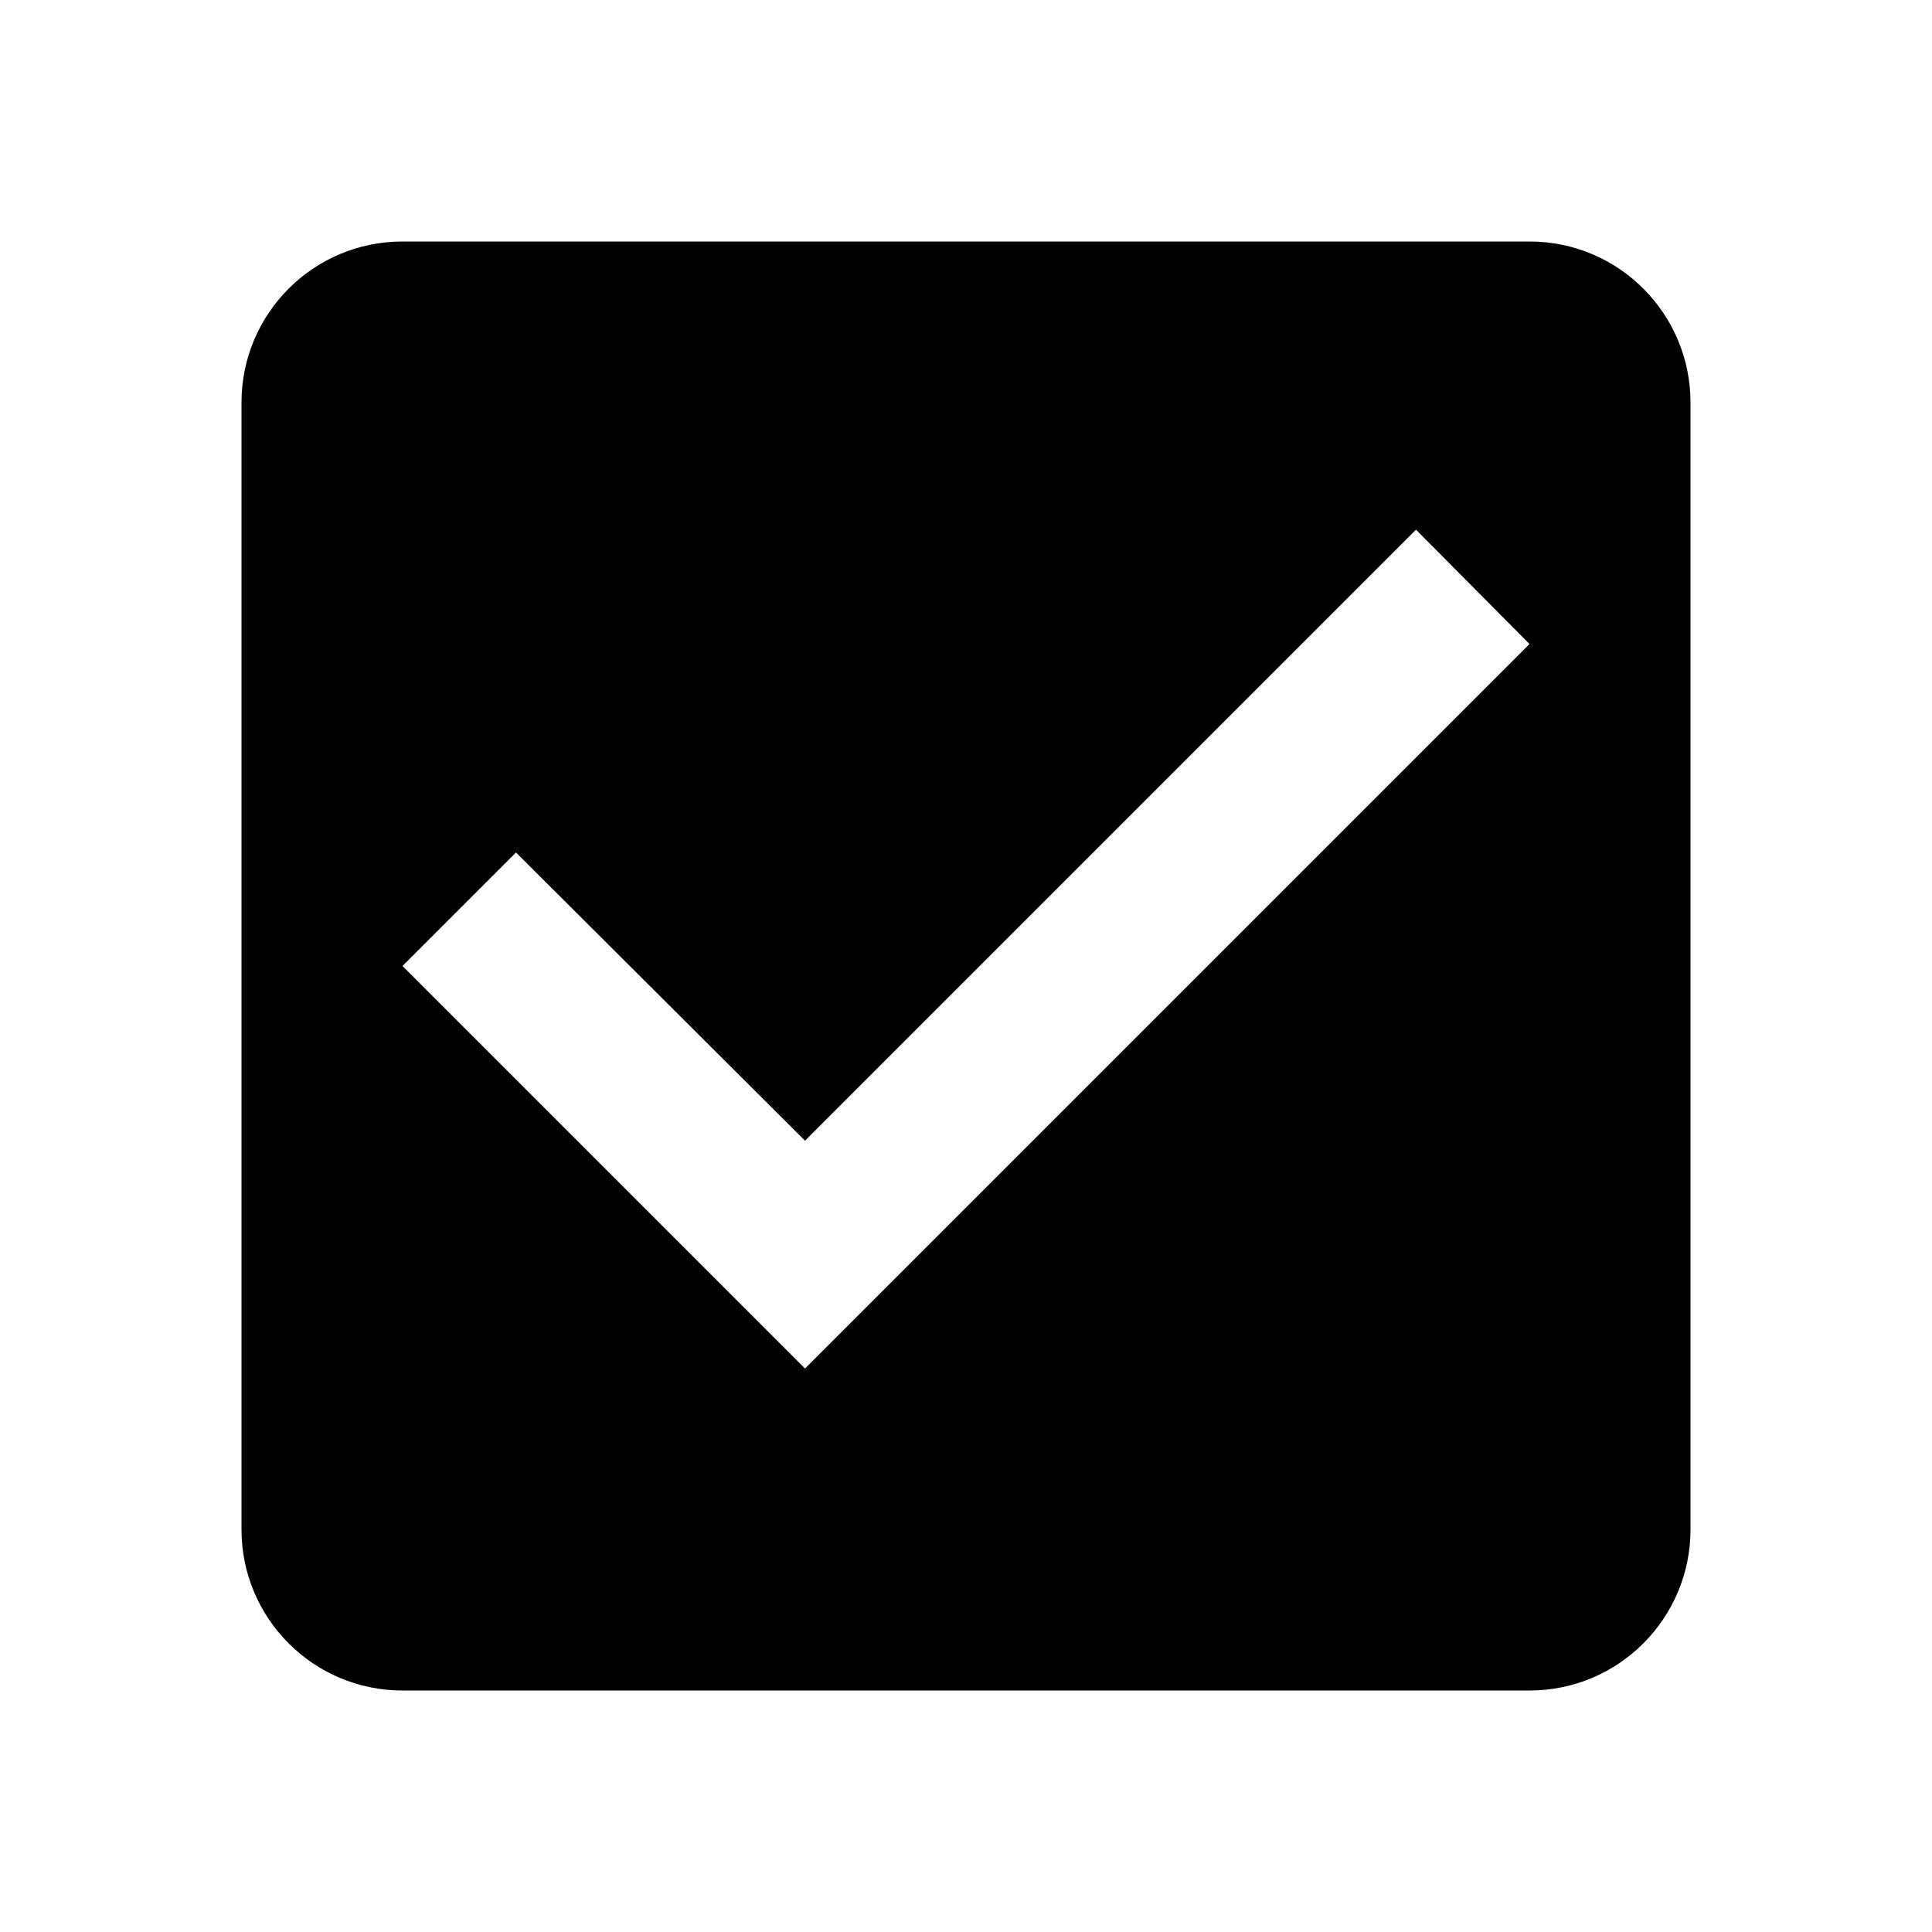
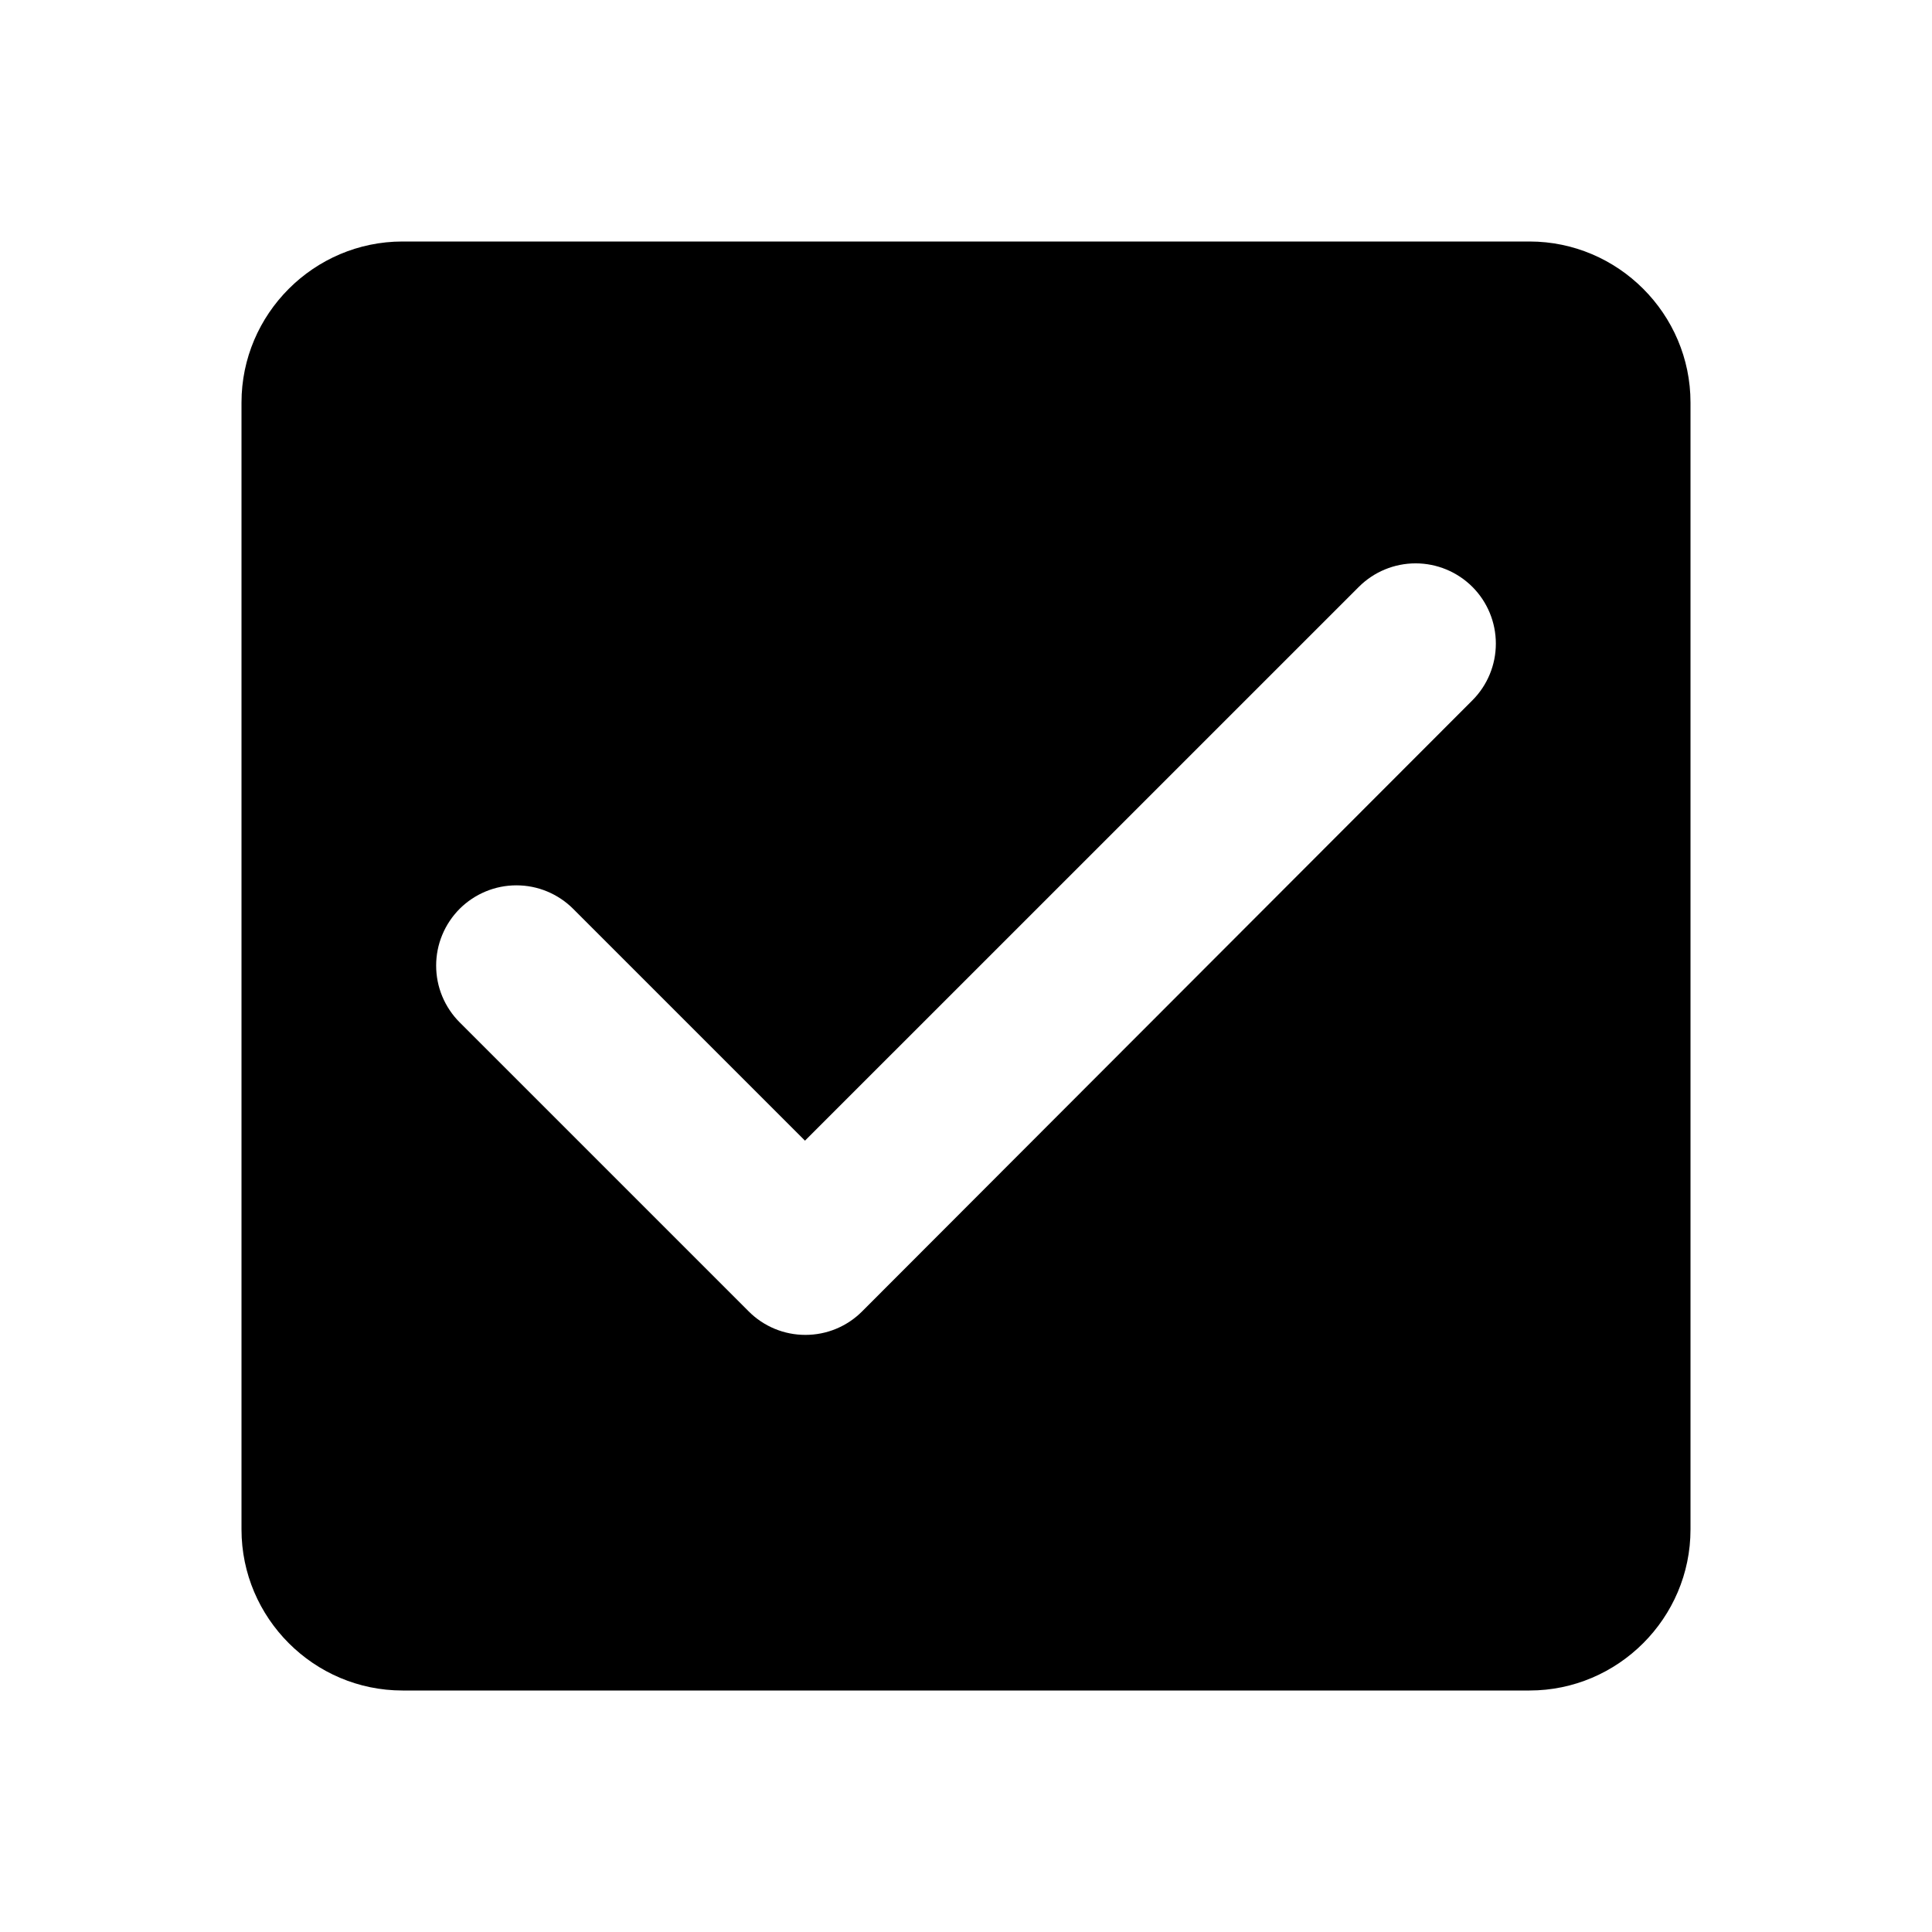
- <svg xmlns="http://www.w3.org/2000/svg" width="24" height="24" viewbox="0 0 24 24">
-   <path d="M19 3H5c-1.11 0-2 .9-2 2v14c0 1.1.89 2 2 2h14c1.11 0 2-.9 2-2V5c0-1.1-.89-2-2-2zm-9 14l-5-5 1.41-1.41L10 14.17l7.59-7.59L19 8l-9 9z" />
+ <svg xmlns="http://www.w3.org/2000/svg" width="32" height="32" viewbox="0 0 32 32">
+   <path d="M25.333 4H6.667C5.2 4 4 5.2 4 6.667V25.333C4 26.8 5.2 28 6.667 28H25.333C26.8 28 28 26.8 28 25.333V6.667C28 5.2 26.8 4 25.333 4ZM14.28 21.72C14.157 21.844 14.01 21.942 13.849 22.009C13.688 22.076 13.515 22.11 13.34 22.11C13.165 22.11 12.992 22.076 12.831 22.009C12.67 21.942 12.523 21.844 12.4 21.72L7.613 16.933C7.49 16.81 7.392 16.663 7.325 16.502C7.258 16.341 7.224 16.168 7.224 15.993C7.224 15.819 7.258 15.646 7.325 15.485C7.392 15.323 7.49 15.177 7.613 15.053C7.737 14.93 7.883 14.832 8.045 14.765C8.206 14.698 8.379 14.664 8.553 14.664C8.728 14.664 8.901 14.698 9.062 14.765C9.223 14.832 9.37 14.93 9.493 15.053L13.333 18.893L22.507 9.72C22.756 9.471 23.094 9.331 23.447 9.331C23.799 9.331 24.137 9.471 24.387 9.72C24.636 9.969 24.776 10.307 24.776 10.66C24.776 11.013 24.636 11.351 24.387 11.6L14.28 21.72Z" />
</svg>
